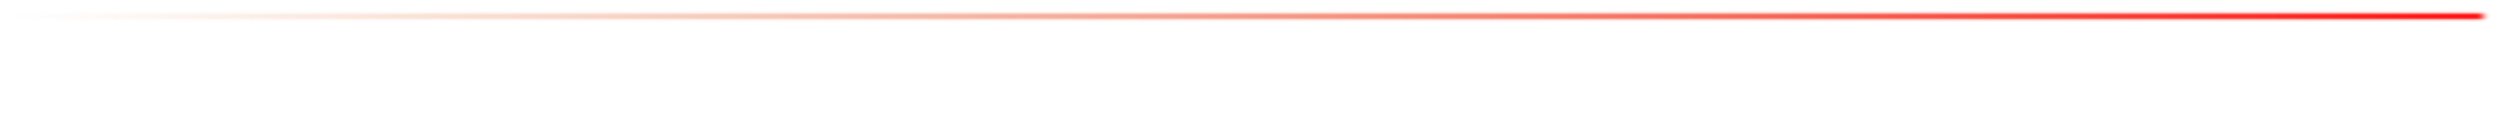
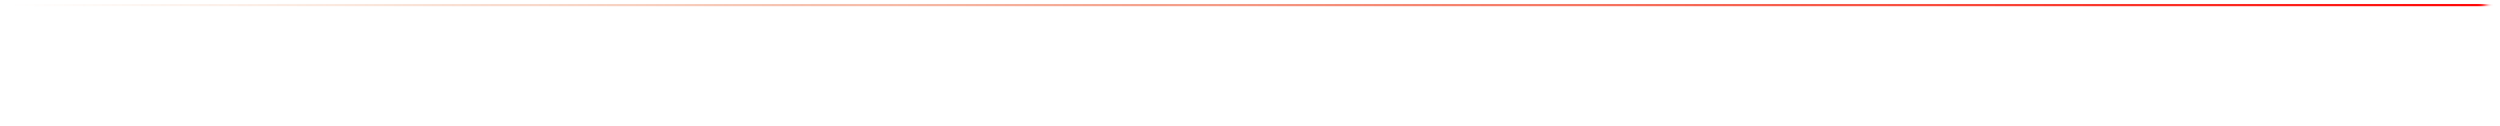
- <svg xmlns="http://www.w3.org/2000/svg" xmlns:xlink="http://www.w3.org/1999/xlink" width="600" height="30" viewBox="0 0 158.75 7.937">
+ <svg xmlns="http://www.w3.org/2000/svg" xmlns:xlink="http://www.w3.org/1999/xlink" width="600" height="30" viewBox="0 0 158.75 7.938">
  <defs>
    <linearGradient id="a">
      <stop offset="0" stop-color="#ff0000" />
      <stop offset="1" stop-color="#d45500" stop-opacity="0" />
    </linearGradient>
-     <linearGradient xlink:href="#a" id="b" x1="161.133" y1="5.074" x2="4.243" y2="5.074" gradientUnits="userSpaceOnUse" />
-     <filter id="c" x="-.004" y="-.731" width="1.007" height="2.462" color-interpolation-filters="sRGB">
+     <filter id="c" x="-.004" y="-.729" width="1.007" height="2.459" color-interpolation-filters="sRGB">
      <feGaussianBlur stdDeviation=".231" />
    </filter>
+     <linearGradient xlink:href="#a" id="b" gradientUnits="userSpaceOnUse" x1="161.133" y1="5.074" x2="4.243" y2="5.074" />
  </defs>
-   <path style="mix-blend-mode:normal" transform="matrix(.99998 0 0 .47222 -3.45 -1.182)" fill="url(#b)" filter="url(#c)" d="M4.243 4.314h156.89v.76H4.243z" />
+   <path style="mix-blend-mode:normal" transform="matrix(1.00183 0 0 .18052 -3.603 -.523)" fill="url(#b)" filter="url(#c)" d="M4.243 4.314h156.89v.76H4.243z" />
</svg>
